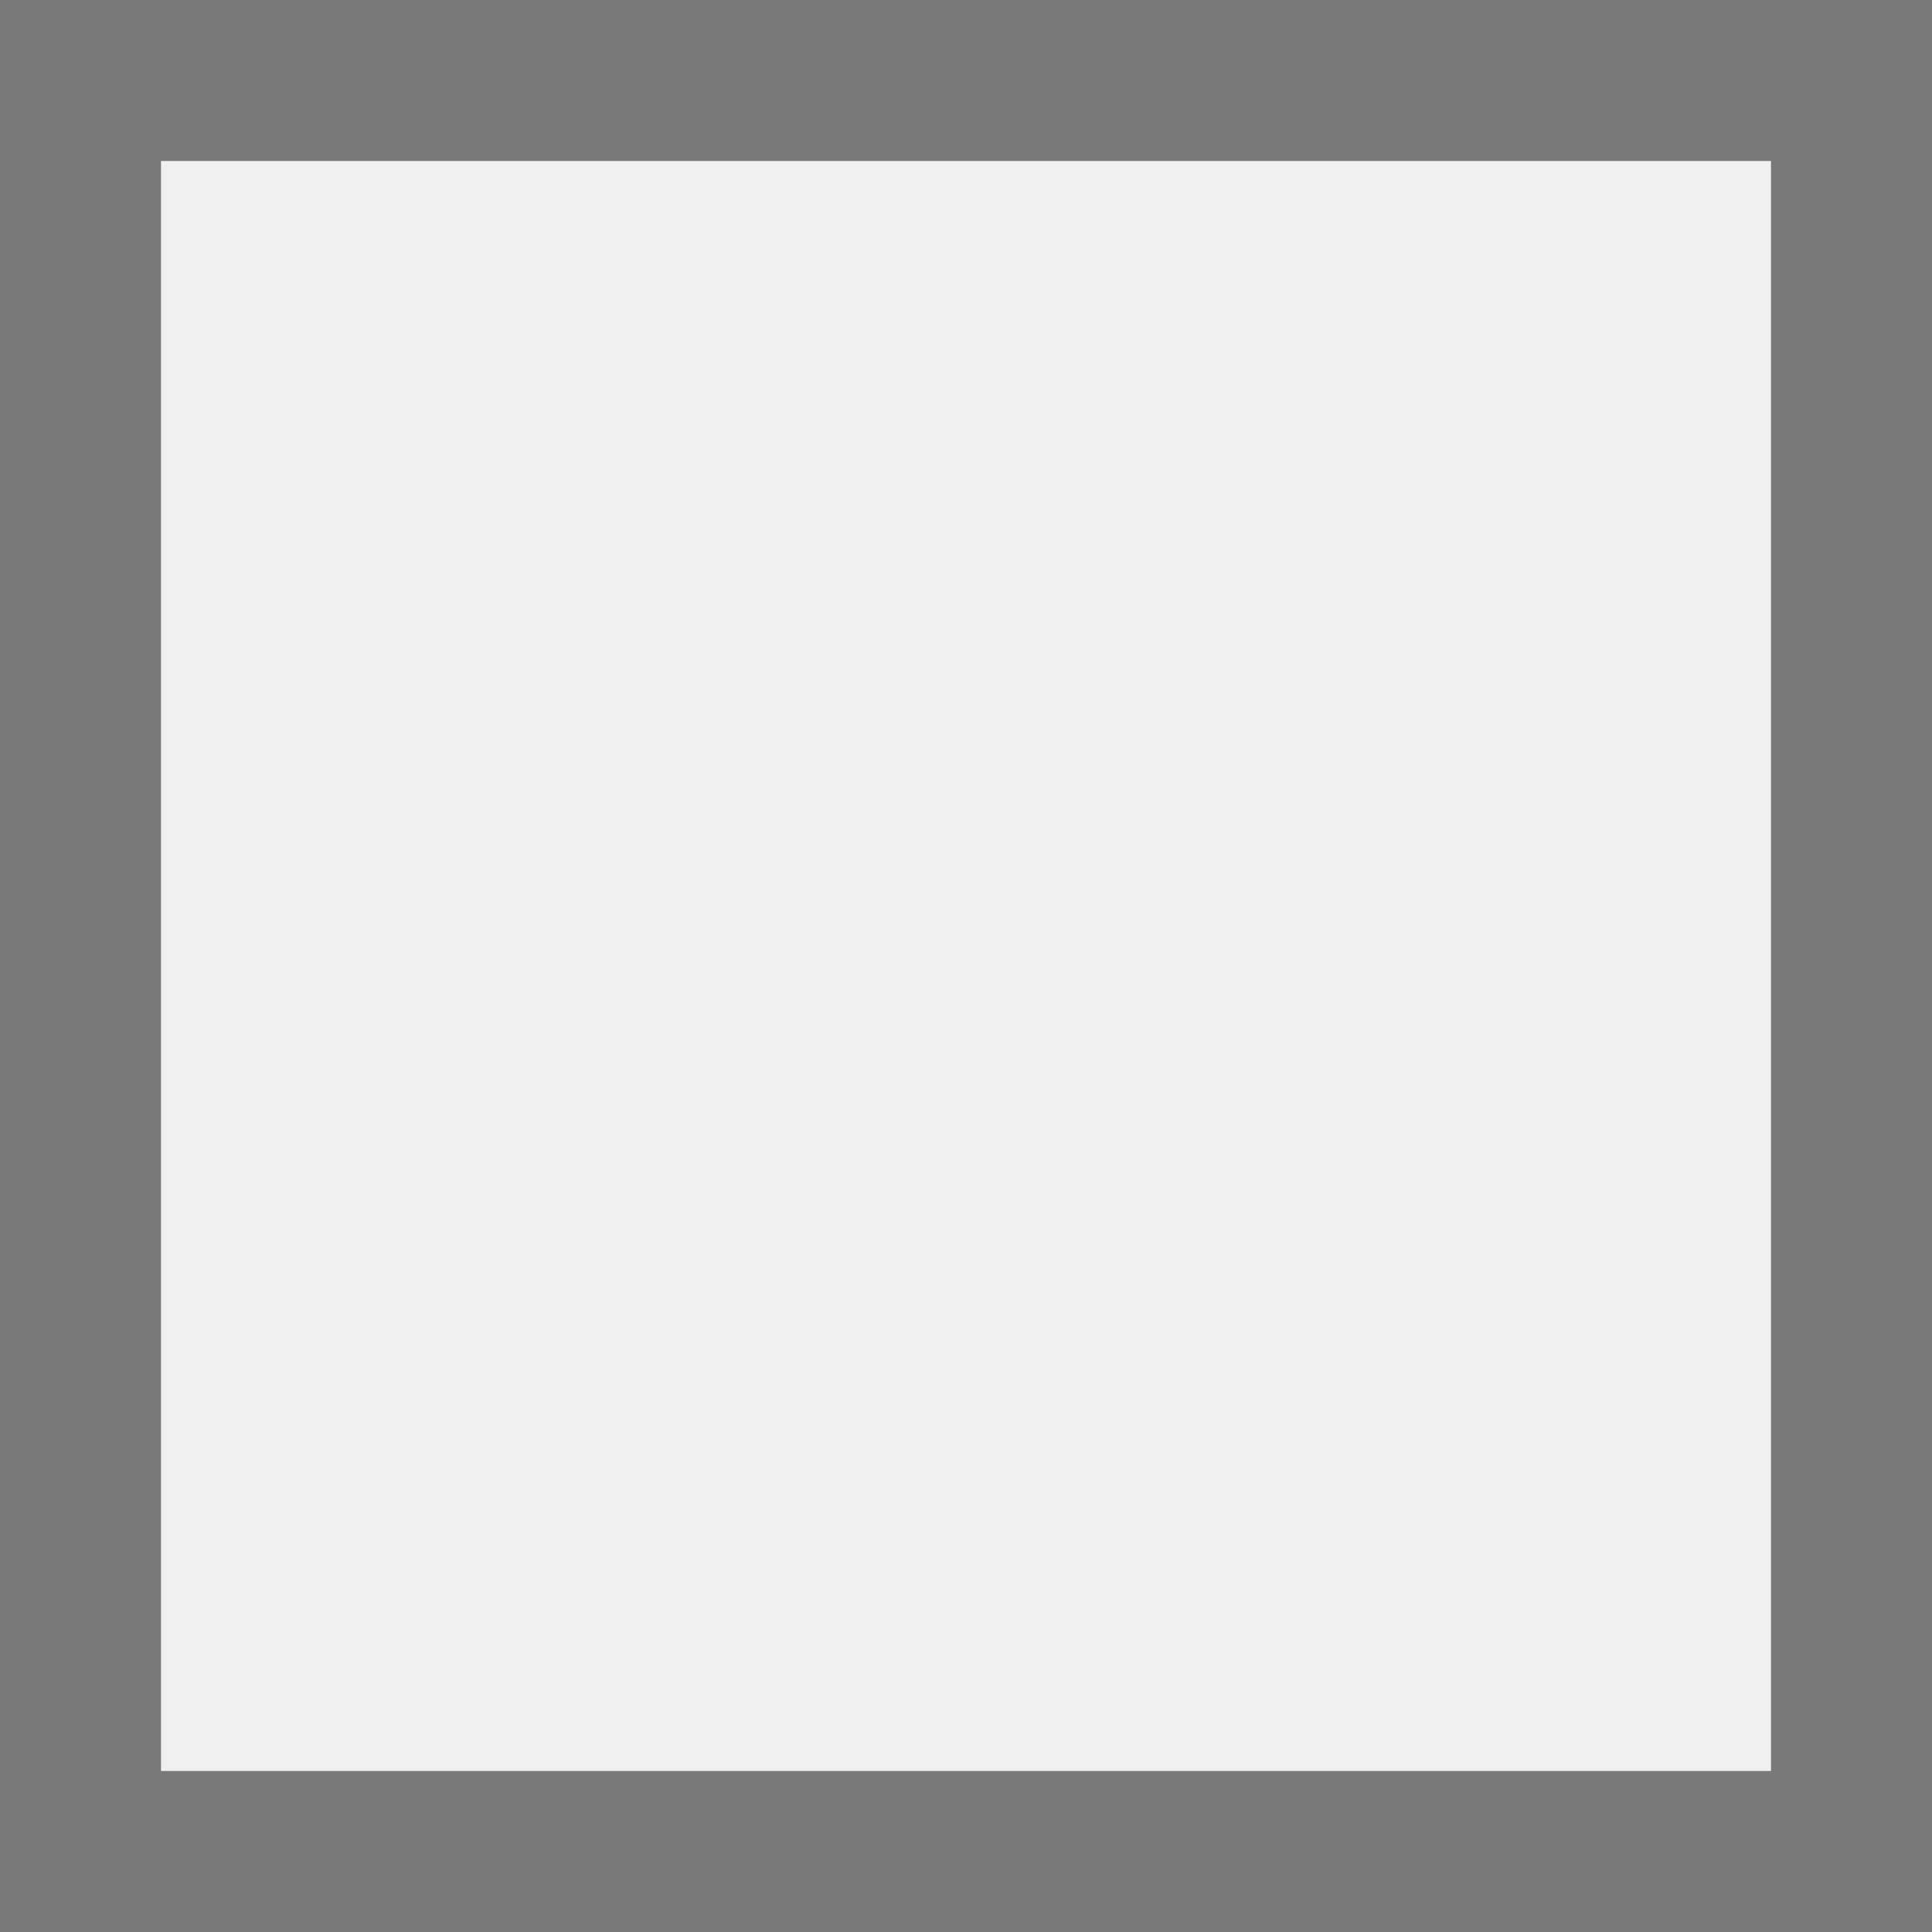
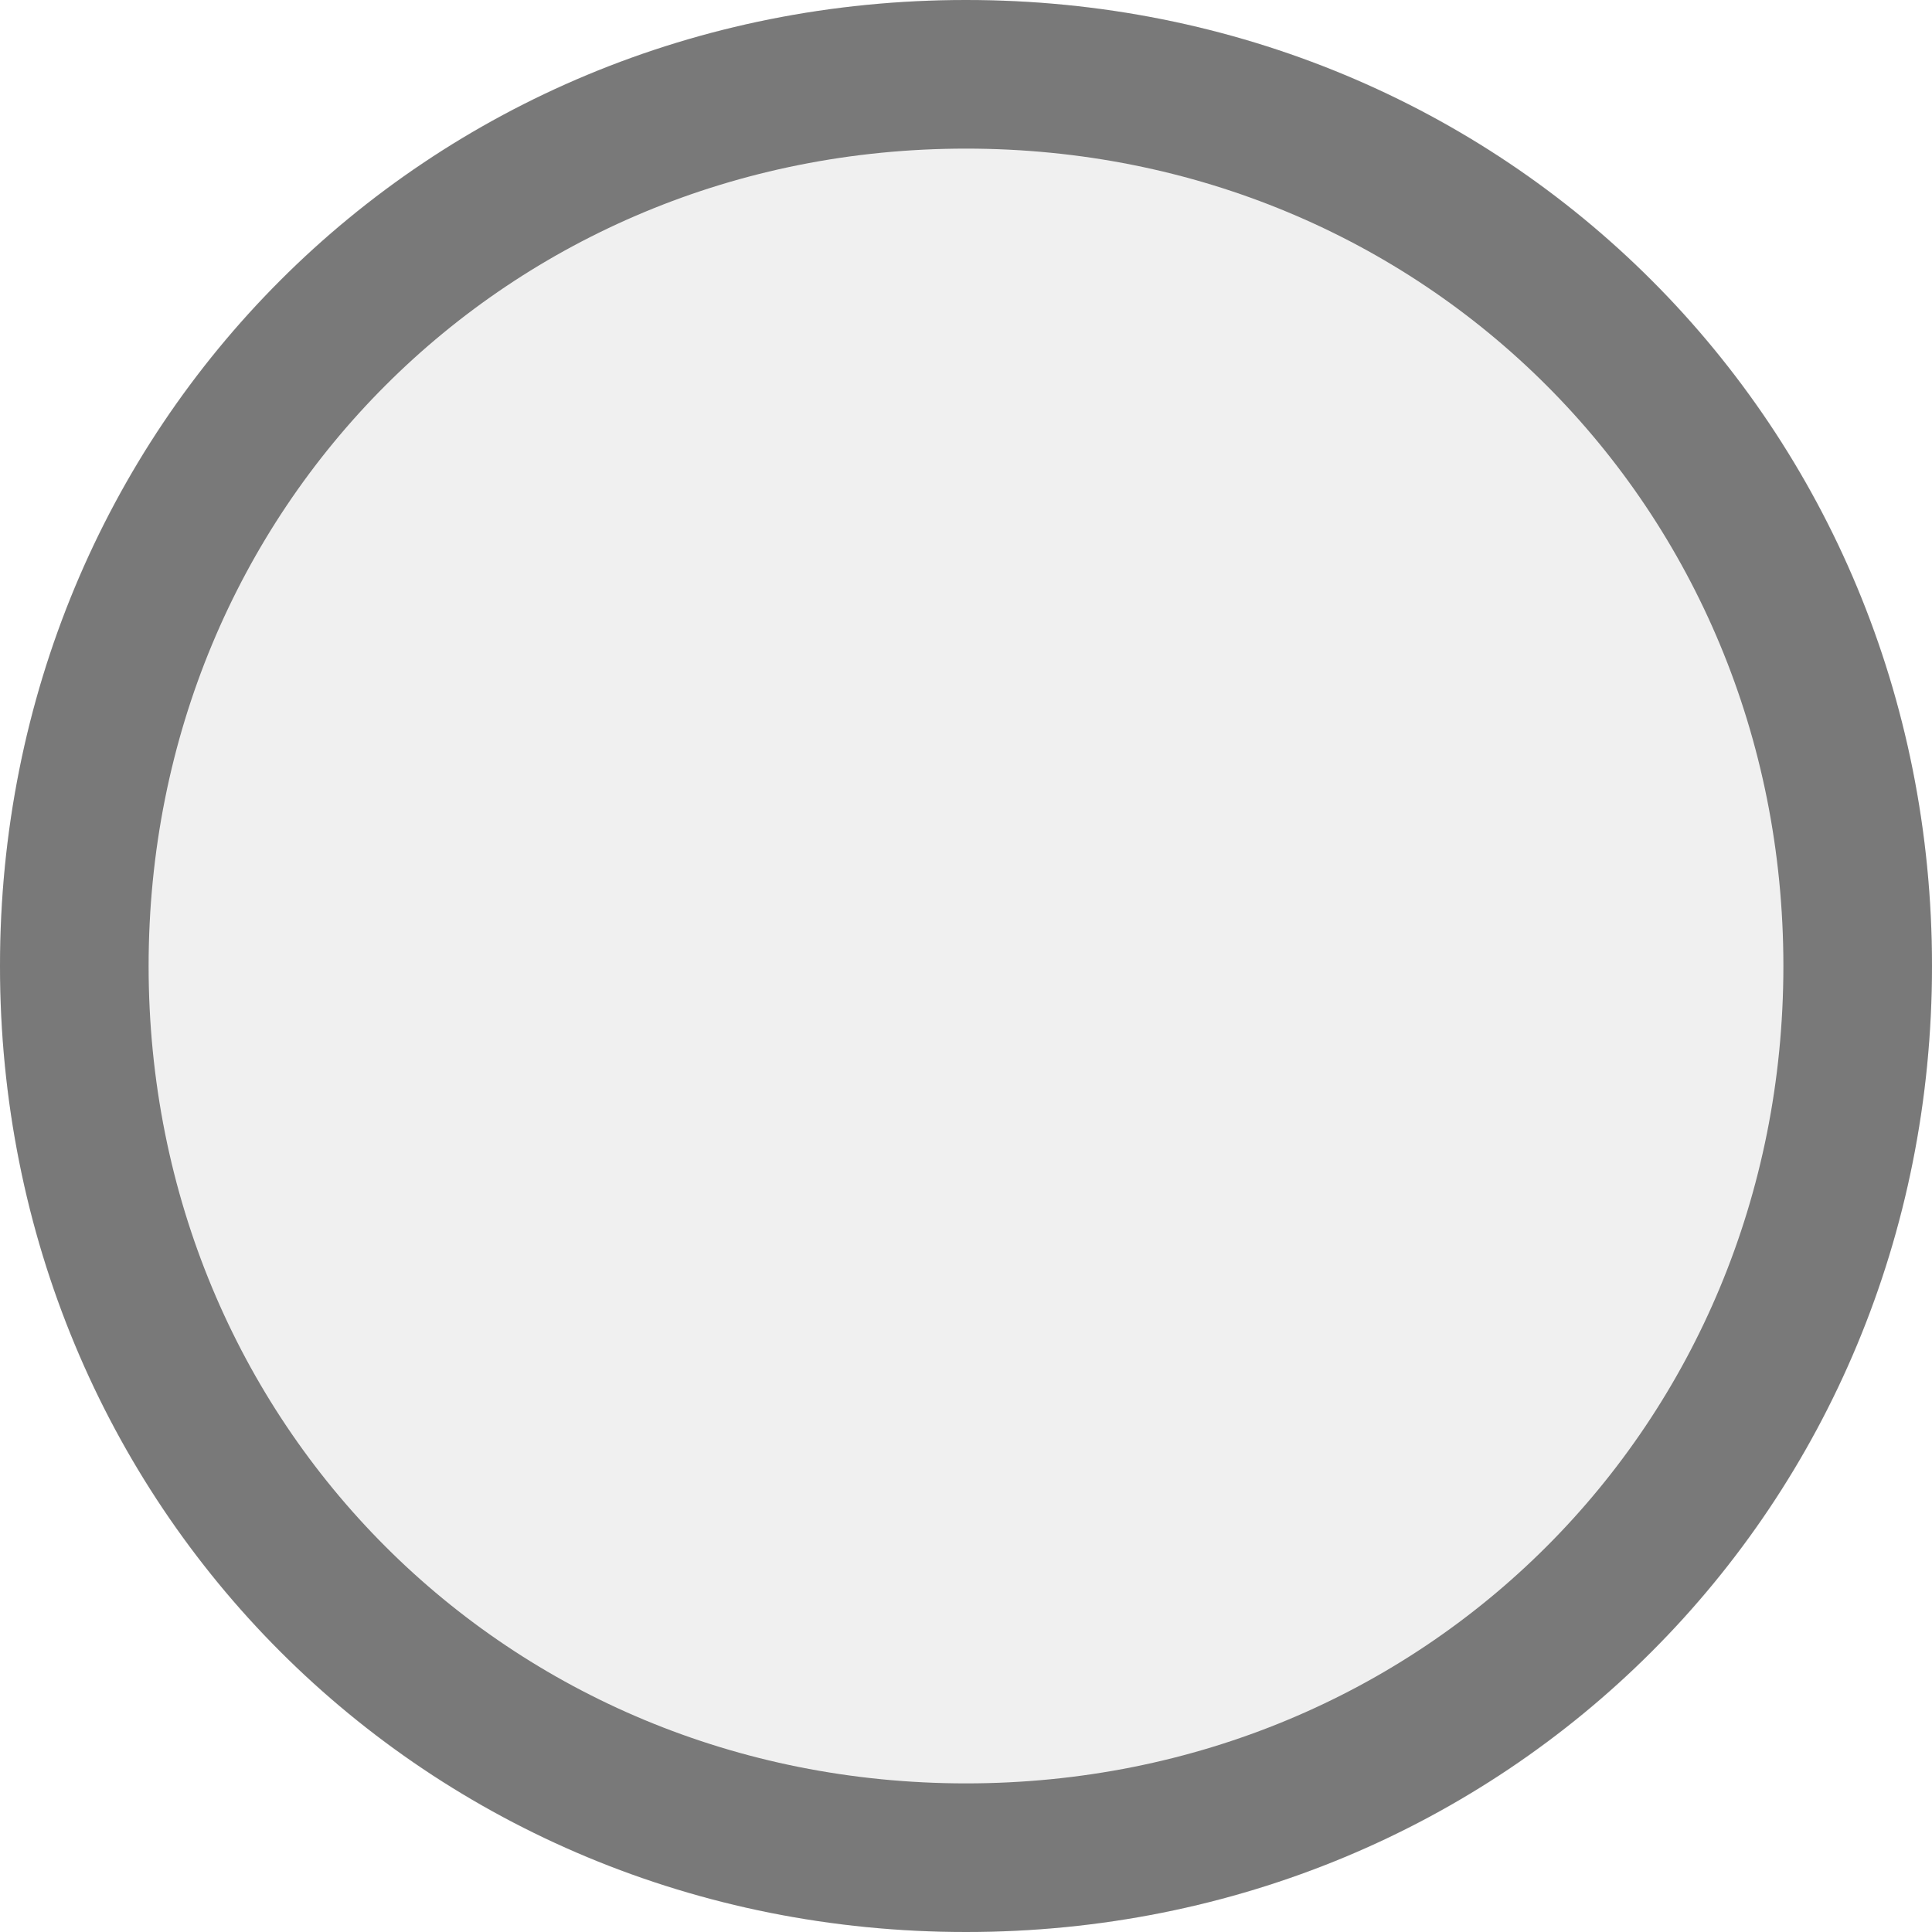
- <svg xmlns="http://www.w3.org/2000/svg" version="1.1" width="12px" height="12px" viewBox="487 681.5 12 12">
-   <path d="M 487 681.5  L 499 681.5  L 499 693.5  L 487 693.5  L 487 681.5  Z " fill-rule="nonzero" fill="rgba(240, 240, 240, 1)" stroke="none" class="fill" />
-   <path d="M 487.5 682  L 498.5 682  L 498.5 693  L 487.5 693  L 487.5 682  Z " stroke-width="1" stroke-dasharray="0" stroke="rgba(121, 121, 121, 1)" fill="none" class="stroke" stroke-dashoffset="0.5" />
+ <svg xmlns="http://www.w3.org/2000/svg" version="1.1" width="13px" height="13px" viewBox="764 664 13 13">
+   <path d="M 770.5 664  C 774.14 664  777 666.86  777 670.5  C 777 674.14  774.14 677  770.5 677  C 766.86 677  764 674.14  764 670.5  C 764 666.86  766.86 664  770.5 664  Z " fill-rule="nonzero" fill="rgba(240, 240, 240, 1)" stroke="none" class="fill" />
+   <path d="M 770.5 664.5  C 773.86 664.5  776.5 667.14  776.5 670.5  C 776.5 673.86  773.86 676.5  770.5 676.5  C 767.14 676.5  764.5 673.86  764.5 670.5  C 764.5 667.14  767.14 664.5  770.5 664.5  Z " stroke-width="1" stroke-dasharray="0" stroke="rgba(121, 121, 121, 1)" fill="none" class="stroke" stroke-dashoffset="0.5" />
</svg>
